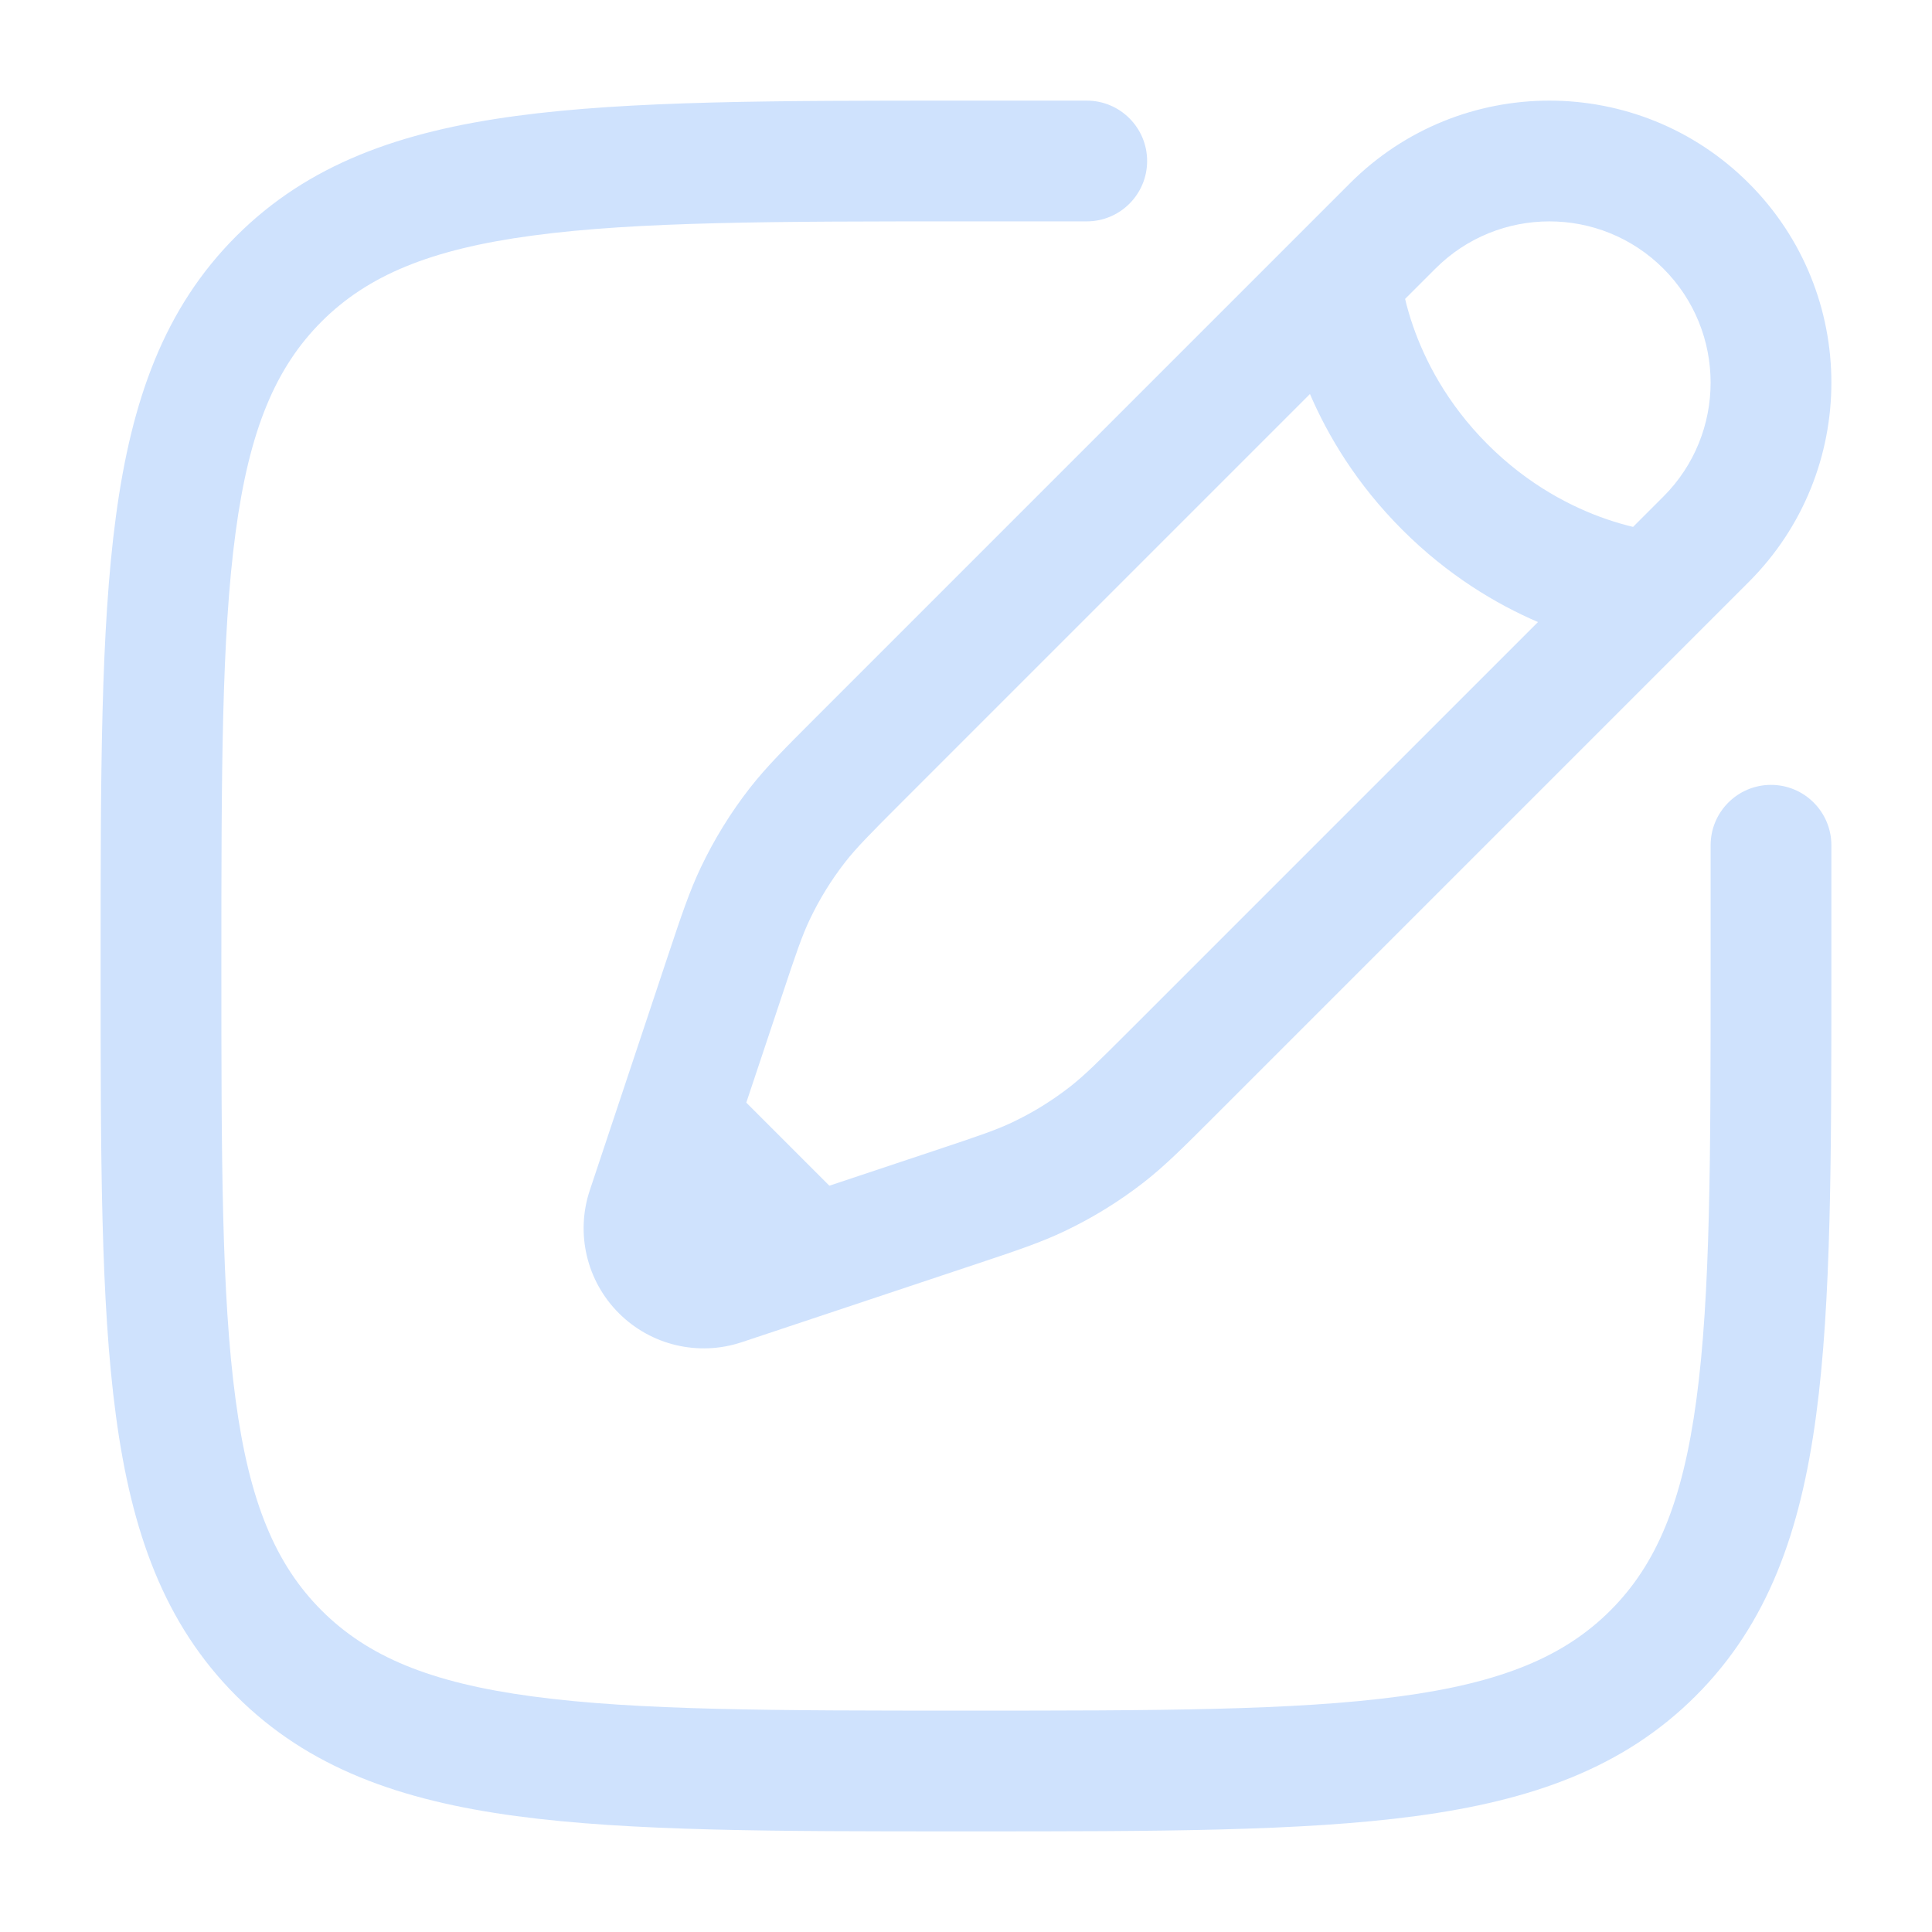
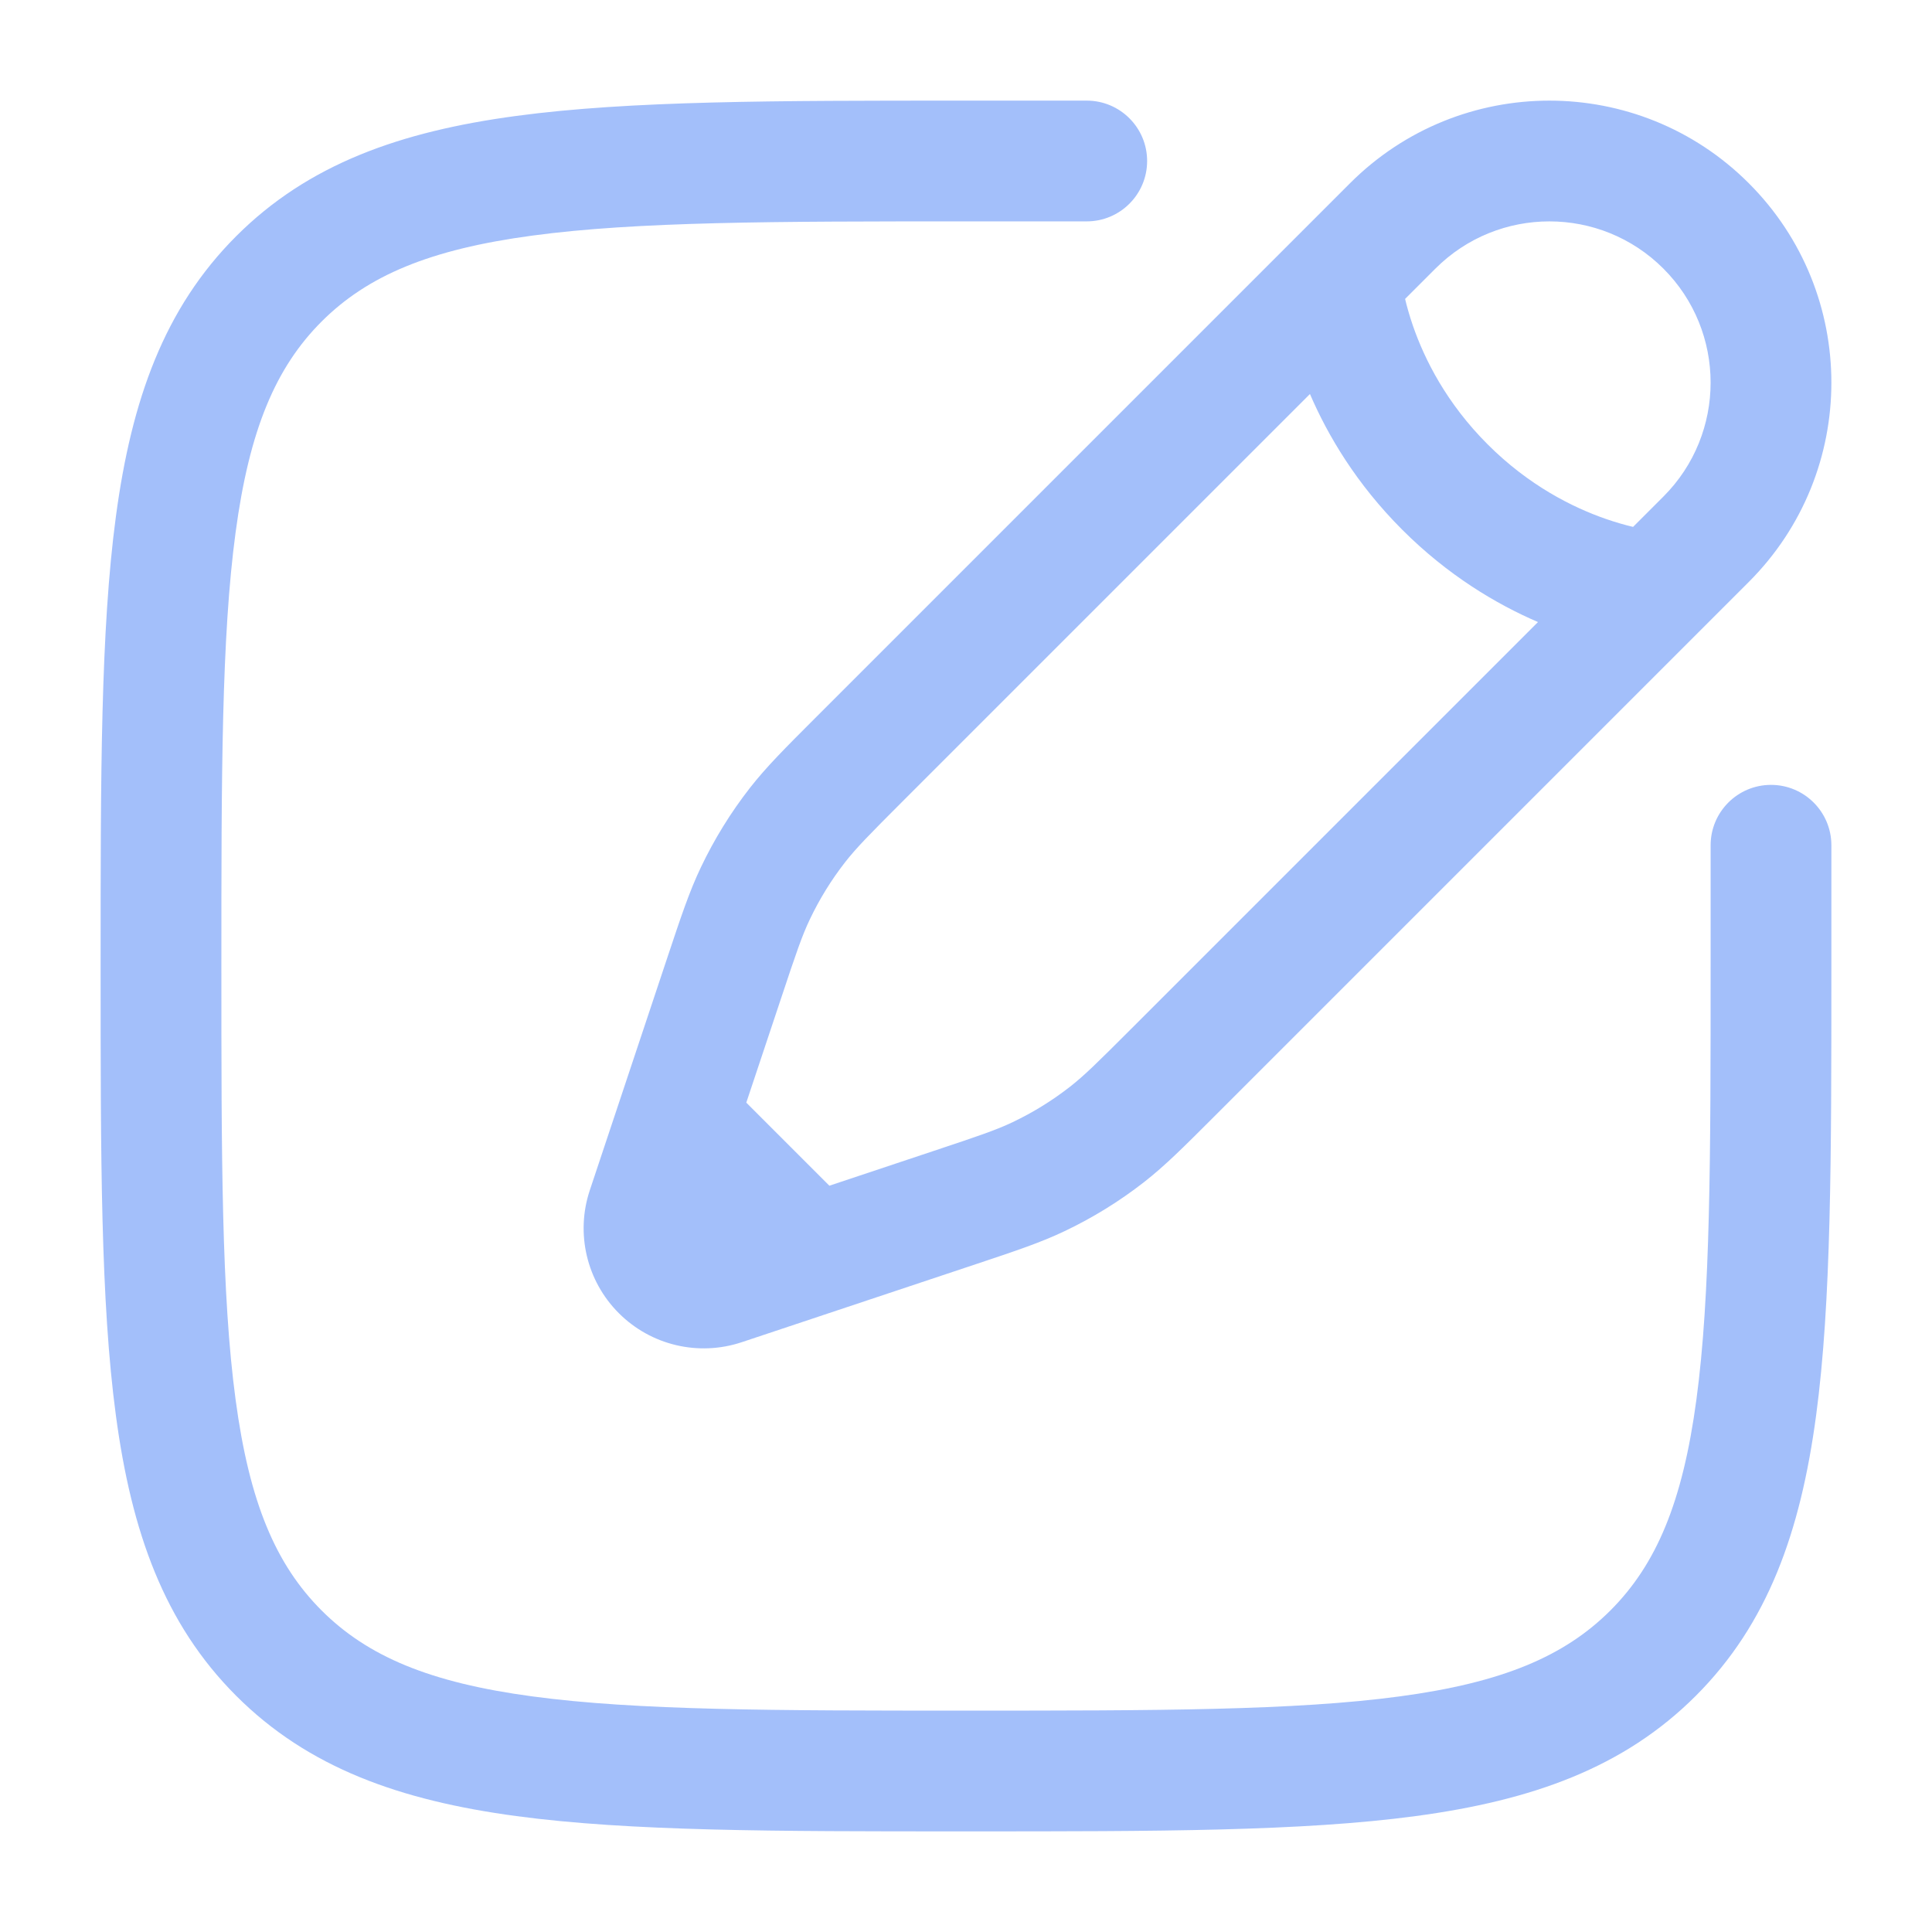
<svg xmlns="http://www.w3.org/2000/svg" width="36" height="36" viewBox="0 0 36 36" fill="none">
-   <path fill-rule="evenodd" clip-rule="evenodd" d="M17.914 1.875H20.25C20.871 1.875 21.375 2.379 21.375 3C21.375 3.621 20.871 4.125 20.25 4.125H18C14.433 4.125 11.87 4.127 9.92 4.39C8.003 4.647 6.847 5.138 5.992 5.992C5.138 6.847 4.647 8.003 4.39 9.92C4.127 11.87 4.125 14.433 4.125 18C4.125 21.567 4.127 24.13 4.39 26.08C4.647 27.997 5.138 29.153 5.992 30.008C6.847 30.862 8.003 31.353 9.92 31.61C11.87 31.873 14.433 31.875 18 31.875C21.567 31.875 24.13 31.873 26.08 31.61C27.997 31.353 29.153 30.862 30.008 30.008C30.862 29.153 31.353 27.997 31.61 26.08C31.873 24.13 31.875 21.567 31.875 18V15.75C31.875 15.129 32.379 14.625 33 14.625C33.621 14.625 34.125 15.129 34.125 15.75V18.086C34.125 21.549 34.125 24.262 33.84 26.379C33.549 28.547 32.941 30.257 31.599 31.599C30.257 32.941 28.547 33.549 26.379 33.84C24.262 34.125 21.549 34.125 18.086 34.125H17.914C14.451 34.125 11.738 34.125 9.621 33.84C7.453 33.549 5.743 32.941 4.401 31.599C3.059 30.257 2.451 28.547 2.16 26.379C1.875 24.262 1.875 21.549 1.875 18.086V17.914C1.875 14.451 1.875 11.738 2.16 9.621C2.451 7.453 3.059 5.743 4.401 4.401C5.743 3.059 7.453 2.451 9.621 2.16C11.738 1.875 14.451 1.875 17.914 1.875ZM25.156 3.414C27.208 1.362 30.534 1.362 32.586 3.414C34.638 5.466 34.638 8.792 32.586 10.844L22.614 20.816C22.057 21.373 21.708 21.722 21.319 22.026C20.86 22.384 20.364 22.69 19.839 22.94C19.393 23.153 18.925 23.309 18.178 23.558L13.821 25.01C13.017 25.278 12.13 25.069 11.531 24.469C10.931 23.87 10.722 22.983 10.99 22.179L12.442 17.822C12.691 17.075 12.847 16.607 13.06 16.161C13.31 15.636 13.616 15.14 13.974 14.681C14.278 14.292 14.627 13.943 15.184 13.386L25.156 3.414ZM30.995 5.005C29.822 3.832 27.92 3.832 26.747 5.005L26.182 5.57C26.216 5.714 26.264 5.885 26.33 6.076C26.545 6.696 26.952 7.512 27.72 8.28C28.488 9.048 29.304 9.455 29.924 9.67C30.115 9.736 30.286 9.784 30.43 9.818L30.995 9.253C32.168 8.08 32.168 6.178 30.995 5.005ZM28.658 11.591C27.884 11.258 26.982 10.724 26.129 9.871C25.276 9.018 24.742 8.116 24.409 7.342L16.826 14.925C16.201 15.55 15.957 15.798 15.748 16.065C15.491 16.395 15.271 16.751 15.091 17.129C14.945 17.434 14.833 17.764 14.554 18.603L13.906 20.546L15.454 22.094L17.397 21.446C18.236 21.167 18.566 21.055 18.871 20.909C19.249 20.729 19.605 20.509 19.935 20.252C20.202 20.044 20.45 19.799 21.075 19.174L28.658 11.591Z" fill="#cfe2fd" />
+   <path fill-rule="evenodd" clip-rule="evenodd" d="M17.914 1.875H20.25C20.871 1.875 21.375 2.379 21.375 3C21.375 3.621 20.871 4.125 20.25 4.125H18C14.433 4.125 11.87 4.127 9.92 4.39C8.003 4.647 6.847 5.138 5.992 5.992C5.138 6.847 4.647 8.003 4.39 9.92C4.127 11.87 4.125 14.433 4.125 18C4.125 21.567 4.127 24.13 4.39 26.08C4.647 27.997 5.138 29.153 5.992 30.008C6.847 30.862 8.003 31.353 9.92 31.61C11.87 31.873 14.433 31.875 18 31.875C21.567 31.875 24.13 31.873 26.08 31.61C27.997 31.353 29.153 30.862 30.008 30.008C30.862 29.153 31.353 27.997 31.61 26.08C31.873 24.13 31.875 21.567 31.875 18V15.75C31.875 15.129 32.379 14.625 33 14.625C33.621 14.625 34.125 15.129 34.125 15.75V18.086C34.125 21.549 34.125 24.262 33.84 26.379C33.549 28.547 32.941 30.257 31.599 31.599C30.257 32.941 28.547 33.549 26.379 33.84C24.262 34.125 21.549 34.125 18.086 34.125H17.914C14.451 34.125 11.738 34.125 9.621 33.84C7.453 33.549 5.743 32.941 4.401 31.599C3.059 30.257 2.451 28.547 2.16 26.379C1.875 24.262 1.875 21.549 1.875 18.086V17.914C1.875 14.451 1.875 11.738 2.16 9.621C2.451 7.453 3.059 5.743 4.401 4.401C5.743 3.059 7.453 2.451 9.621 2.16C11.738 1.875 14.451 1.875 17.914 1.875ZM25.156 3.414C27.208 1.362 30.534 1.362 32.586 3.414C34.638 5.466 34.638 8.792 32.586 10.844L22.614 20.816C22.057 21.373 21.708 21.722 21.319 22.026C20.86 22.384 20.364 22.69 19.839 22.94C19.393 23.153 18.925 23.309 18.178 23.558L13.821 25.01C13.017 25.278 12.13 25.069 11.531 24.469C10.931 23.87 10.722 22.983 10.99 22.179L12.442 17.822C12.691 17.075 12.847 16.607 13.06 16.161C13.31 15.636 13.616 15.14 13.974 14.681C14.278 14.292 14.627 13.943 15.184 13.386L25.156 3.414ZM30.995 5.005C29.822 3.832 27.92 3.832 26.747 5.005L26.182 5.57C26.216 5.714 26.264 5.885 26.33 6.076C26.545 6.696 26.952 7.512 27.72 8.28C28.488 9.048 29.304 9.455 29.924 9.67C30.115 9.736 30.286 9.784 30.43 9.818L30.995 9.253C32.168 8.08 32.168 6.178 30.995 5.005ZM28.658 11.591C27.884 11.258 26.982 10.724 26.129 9.871C25.276 9.018 24.742 8.116 24.409 7.342L16.826 14.925C16.201 15.55 15.957 15.798 15.748 16.065C15.491 16.395 15.271 16.751 15.091 17.129C14.945 17.434 14.833 17.764 14.554 18.603L13.906 20.546L15.454 22.094L17.397 21.446C18.236 21.167 18.566 21.055 18.871 20.909C19.249 20.729 19.605 20.509 19.935 20.252C20.202 20.044 20.45 19.799 21.075 19.174L28.658 11.591Z" fill="#A3BFFA" />
</svg>
